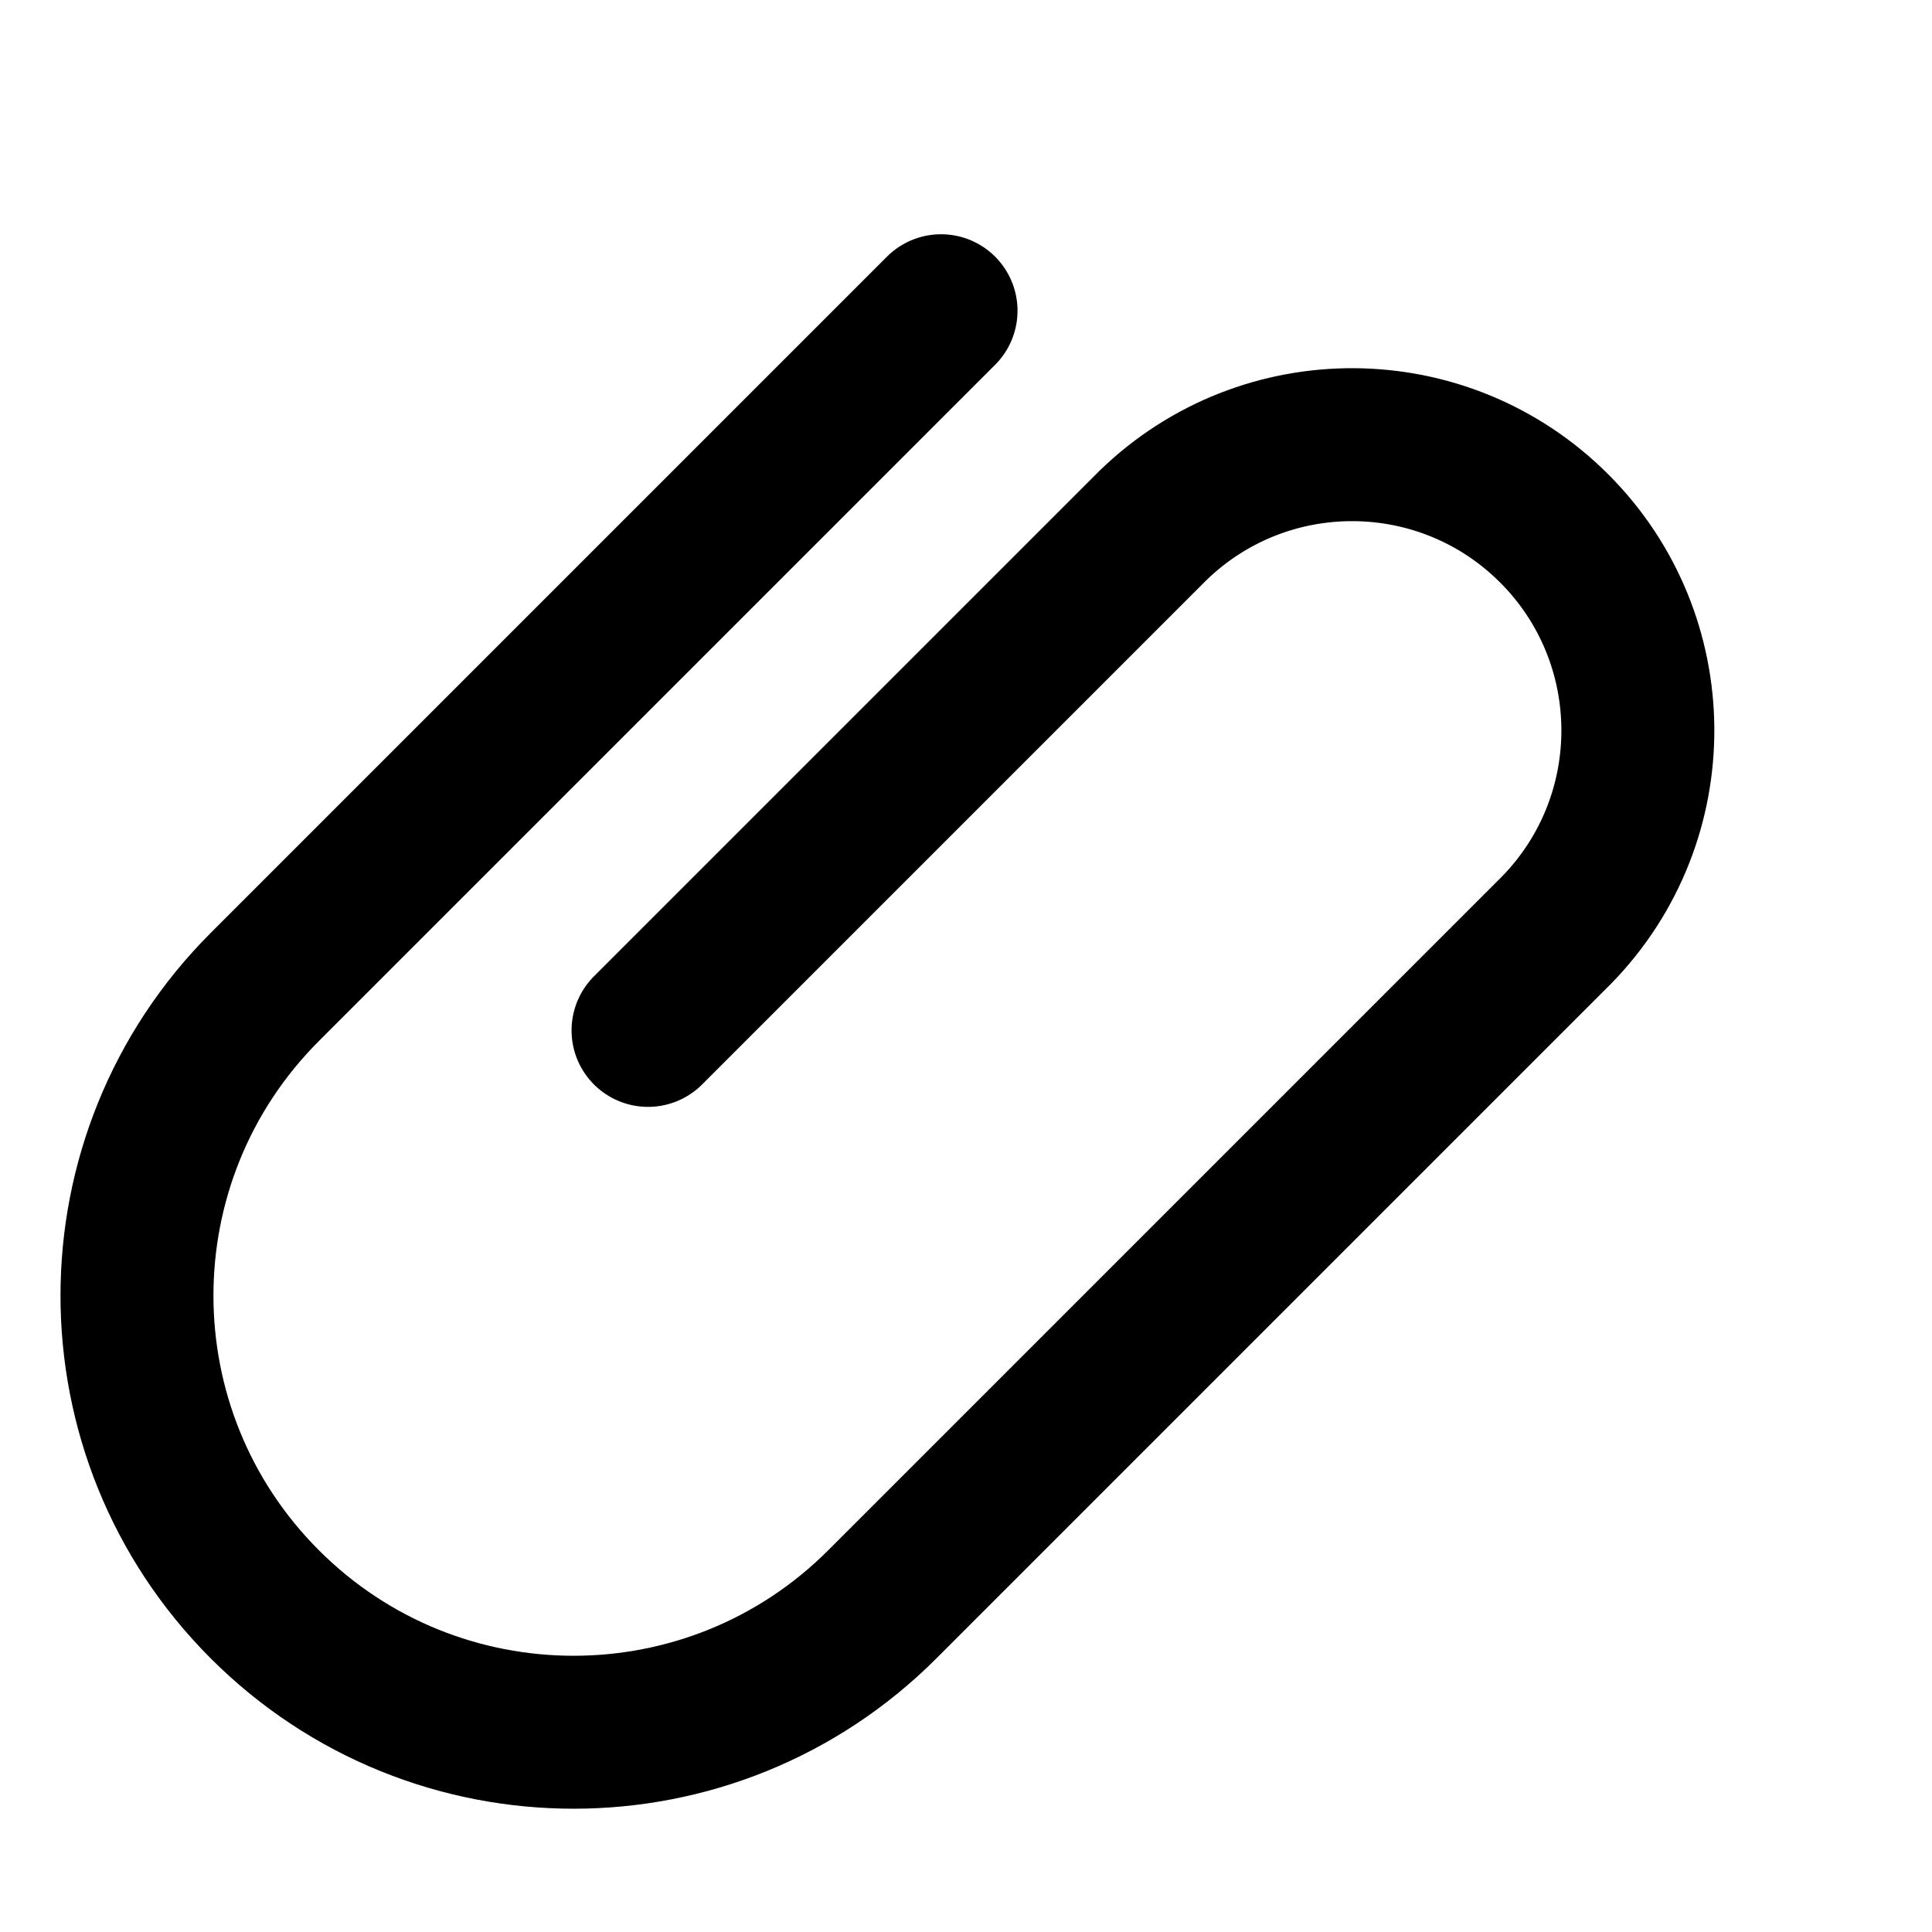
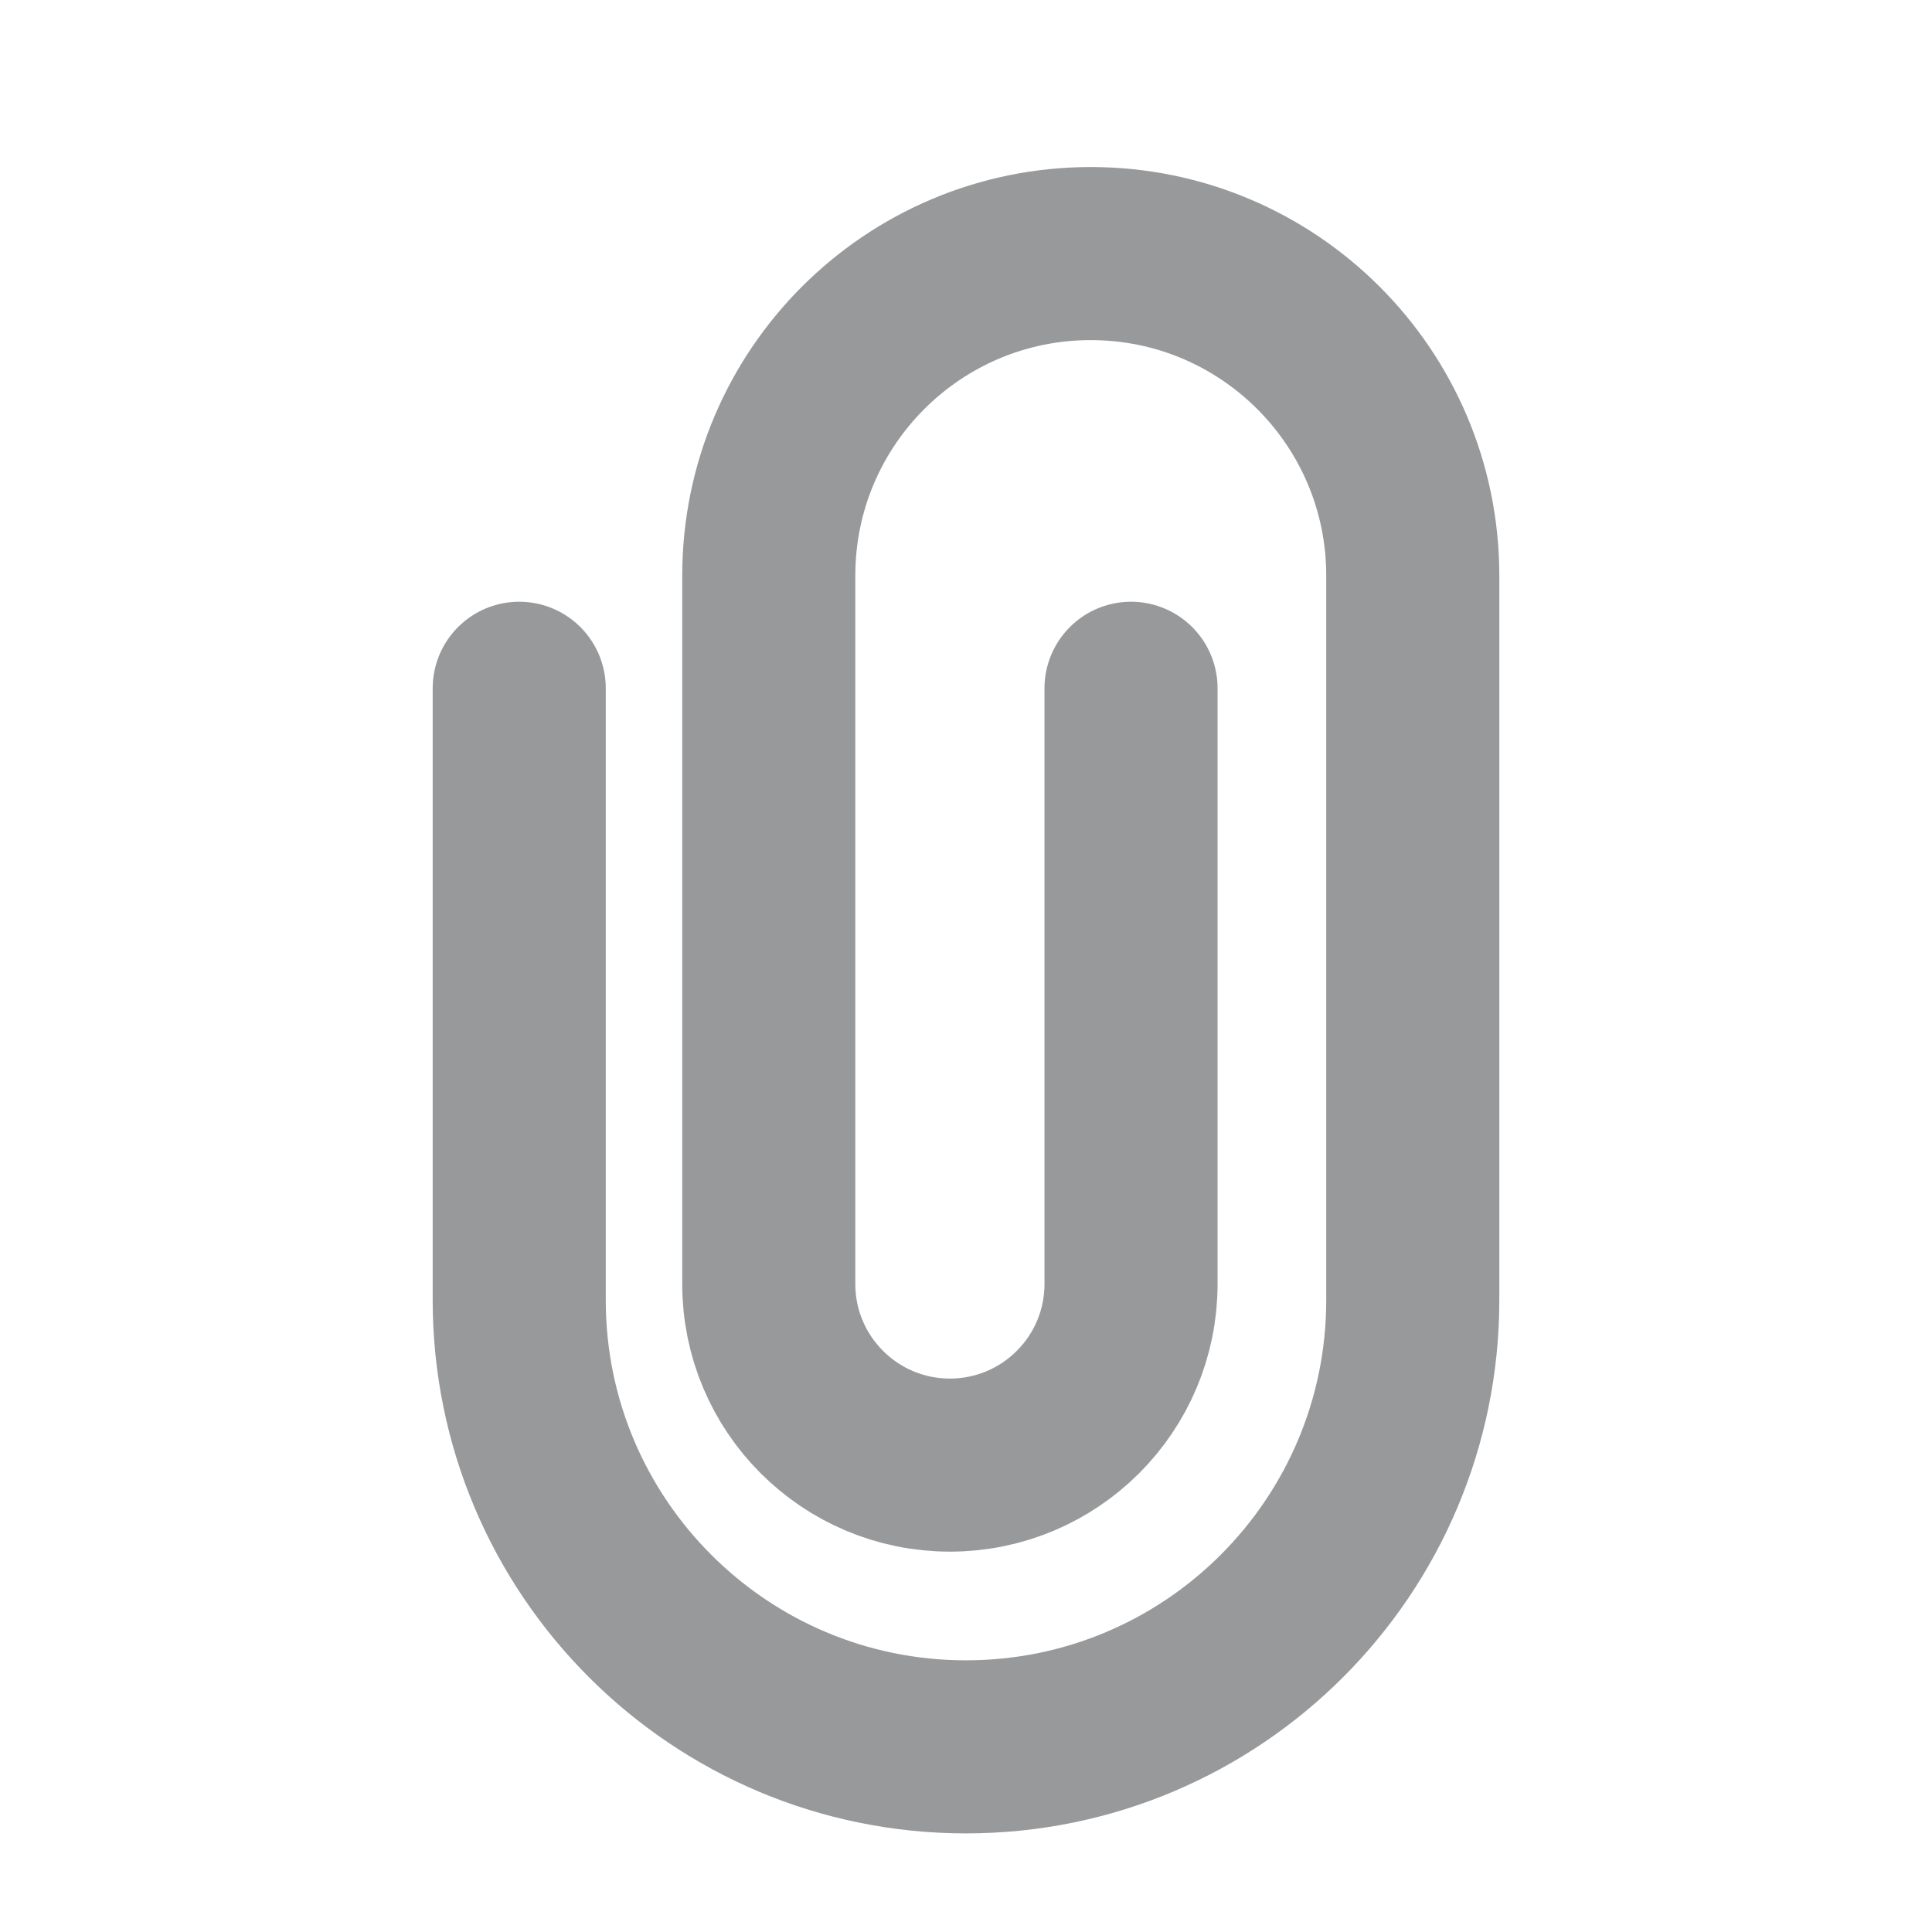
- <svg xmlns="http://www.w3.org/2000/svg" viewBox="0 0 24 24" fill="none" aria-hidden="true">
-   <path d="m8.05 12.8 6.27-6.27a3.55 3.55 0 0 1 5.02 5.02l-8.38 8.38a5.42 5.42 0 0 1-7.67-7.67l8.4-8.4" stroke="currentColor" stroke-width="1.9" stroke-linecap="round" stroke-linejoin="round" />
+ <svg xmlns="http://www.w3.org/2000/svg" viewBox="0 0 24 24" fill="none">
+   <path d="M6.45 8.55v7.6a5.55 5.55 0 0 0 11.1 0V7.15a4 4 0 0 0-8 0v8.8a2.25 2.25 0 0 0 4.5 0v-7.4" stroke="#97999B" stroke-width="2.15" stroke-linecap="round" stroke-linejoin="round" />
</svg>
